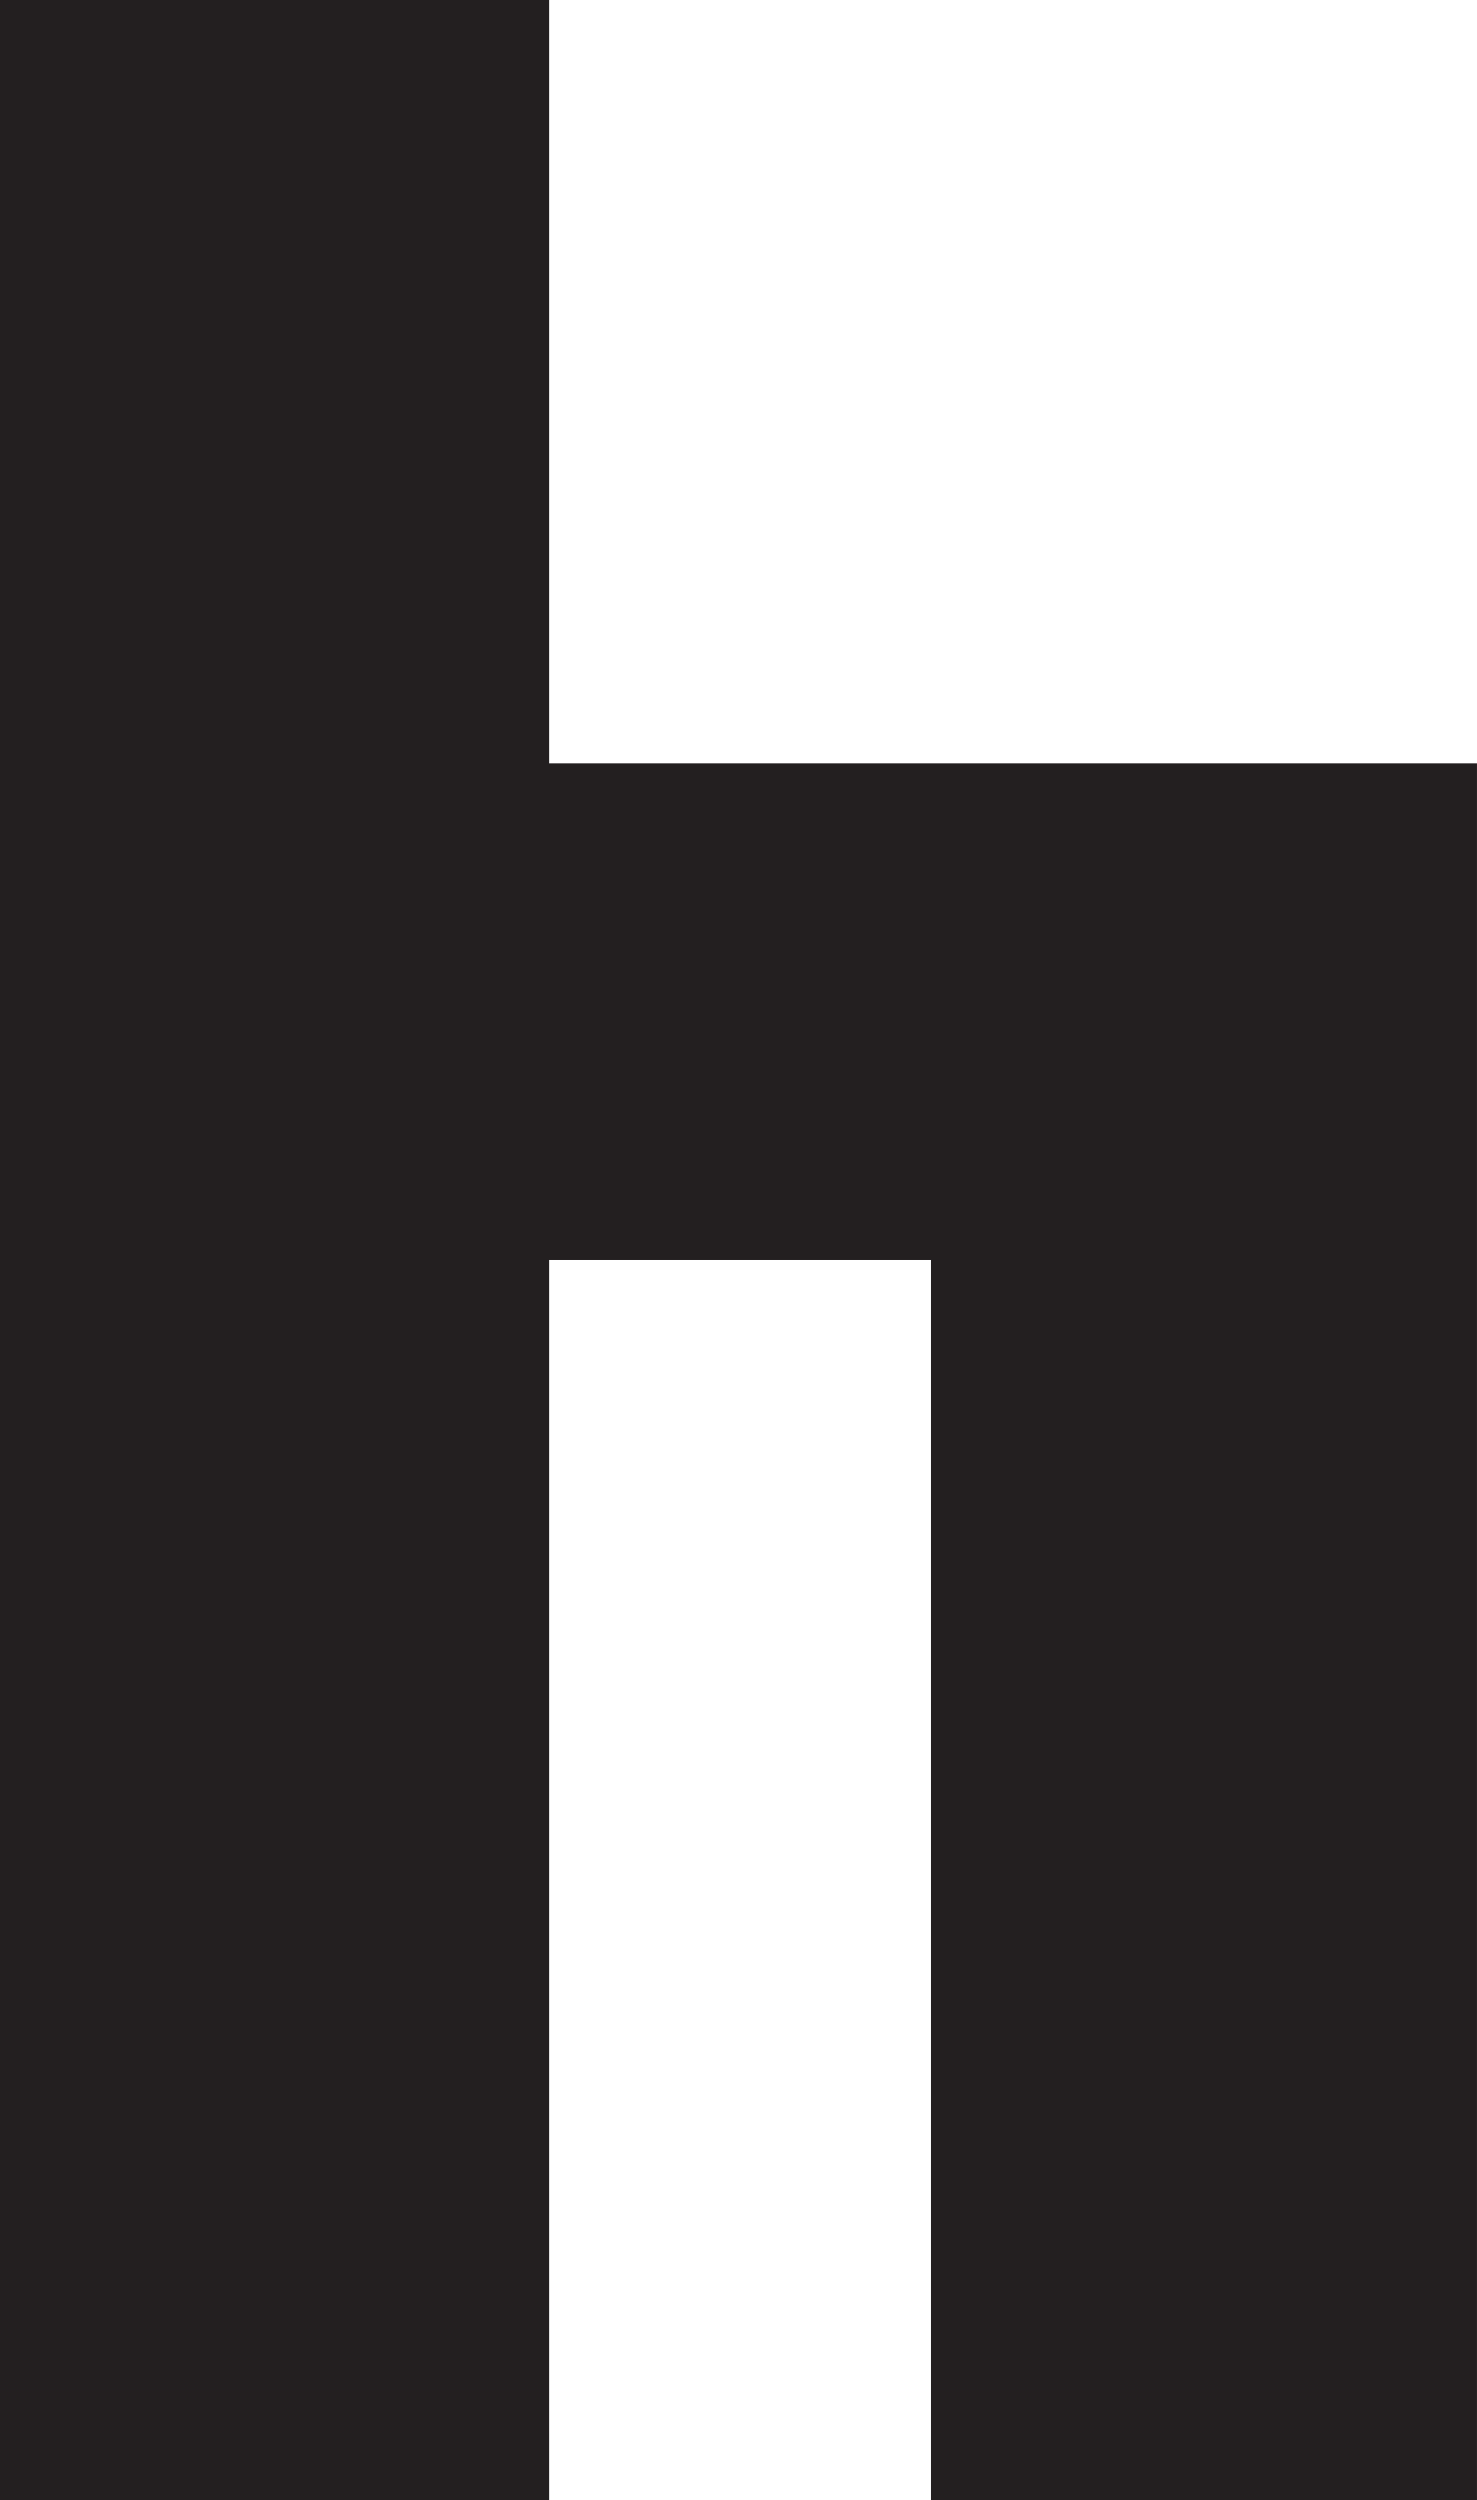
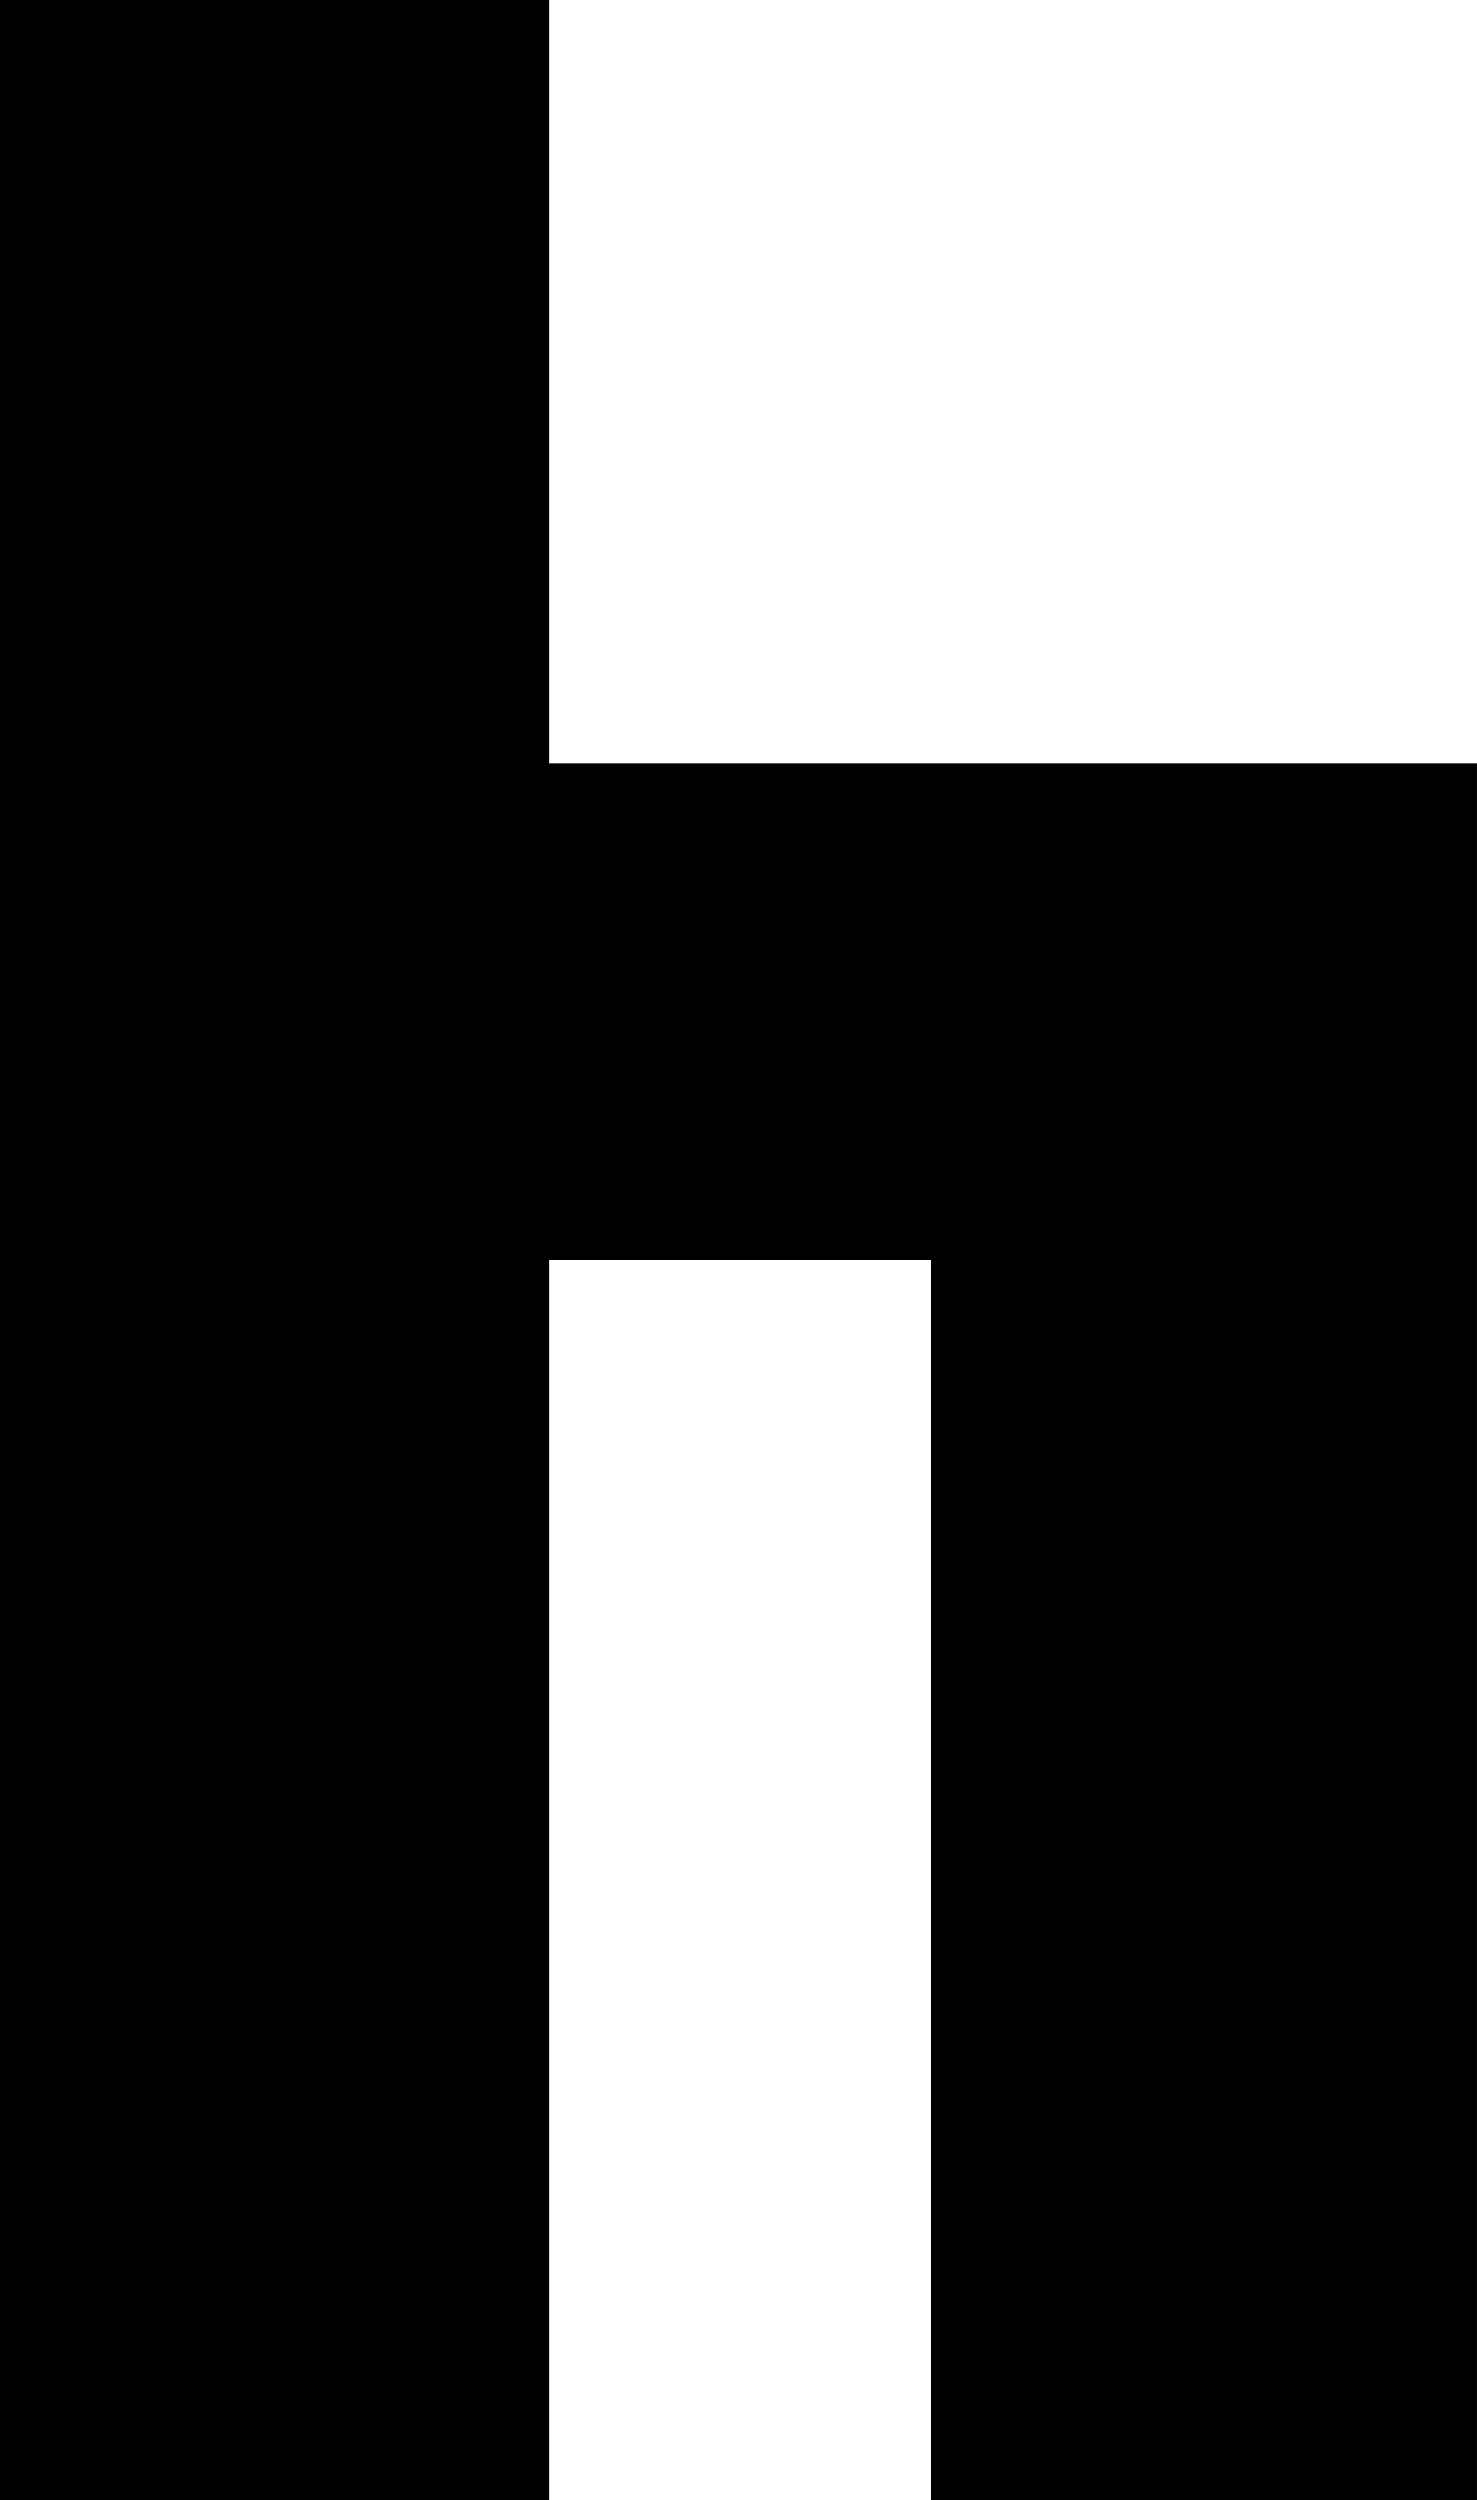
<svg xmlns="http://www.w3.org/2000/svg" id="Layer_1" data-name="Layer 1" viewBox="0 0 62.655 106.053">
  <g id="h-outline">
-     <path d="M0,106.053V0H23.295V32.382H62.655V106.053h-23.162V53.45H23.295v52.603H0Z" fill="#231f20" />
+     <path d="M0,106.053V0H23.295V32.382H62.655V106.053h-23.162V53.45H23.295v52.603H0Z" />
  </g>
</svg>
